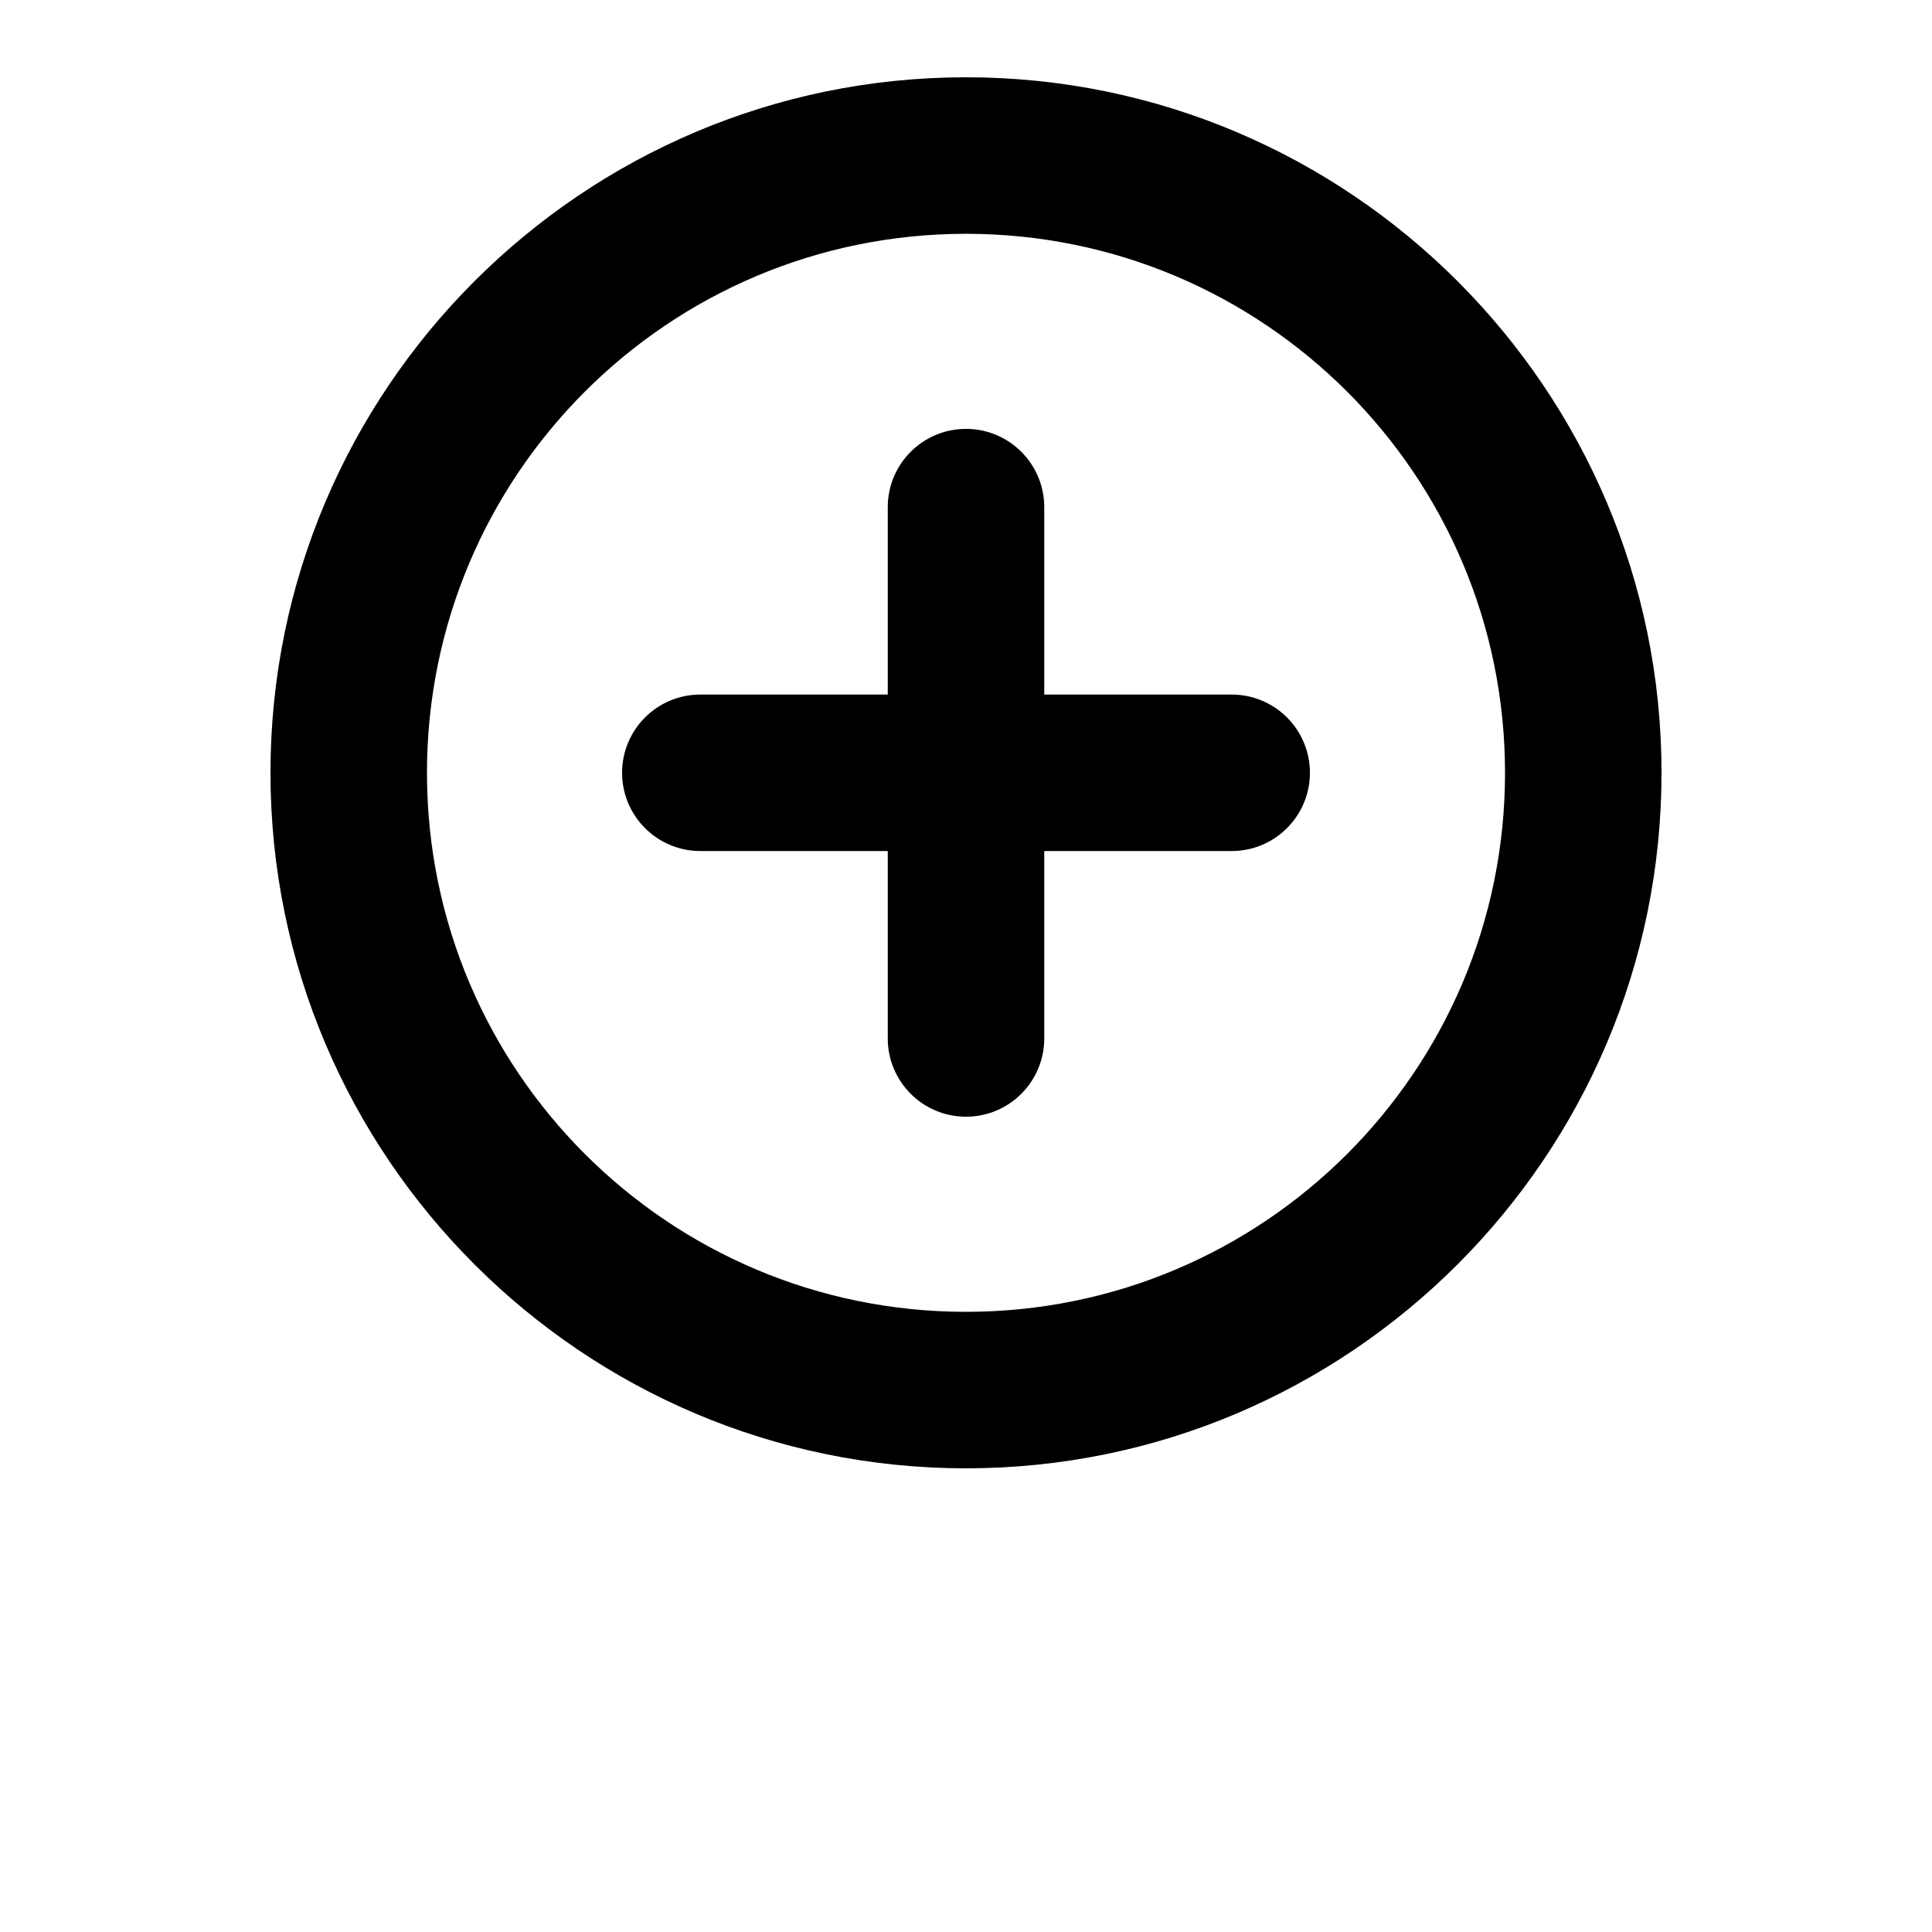
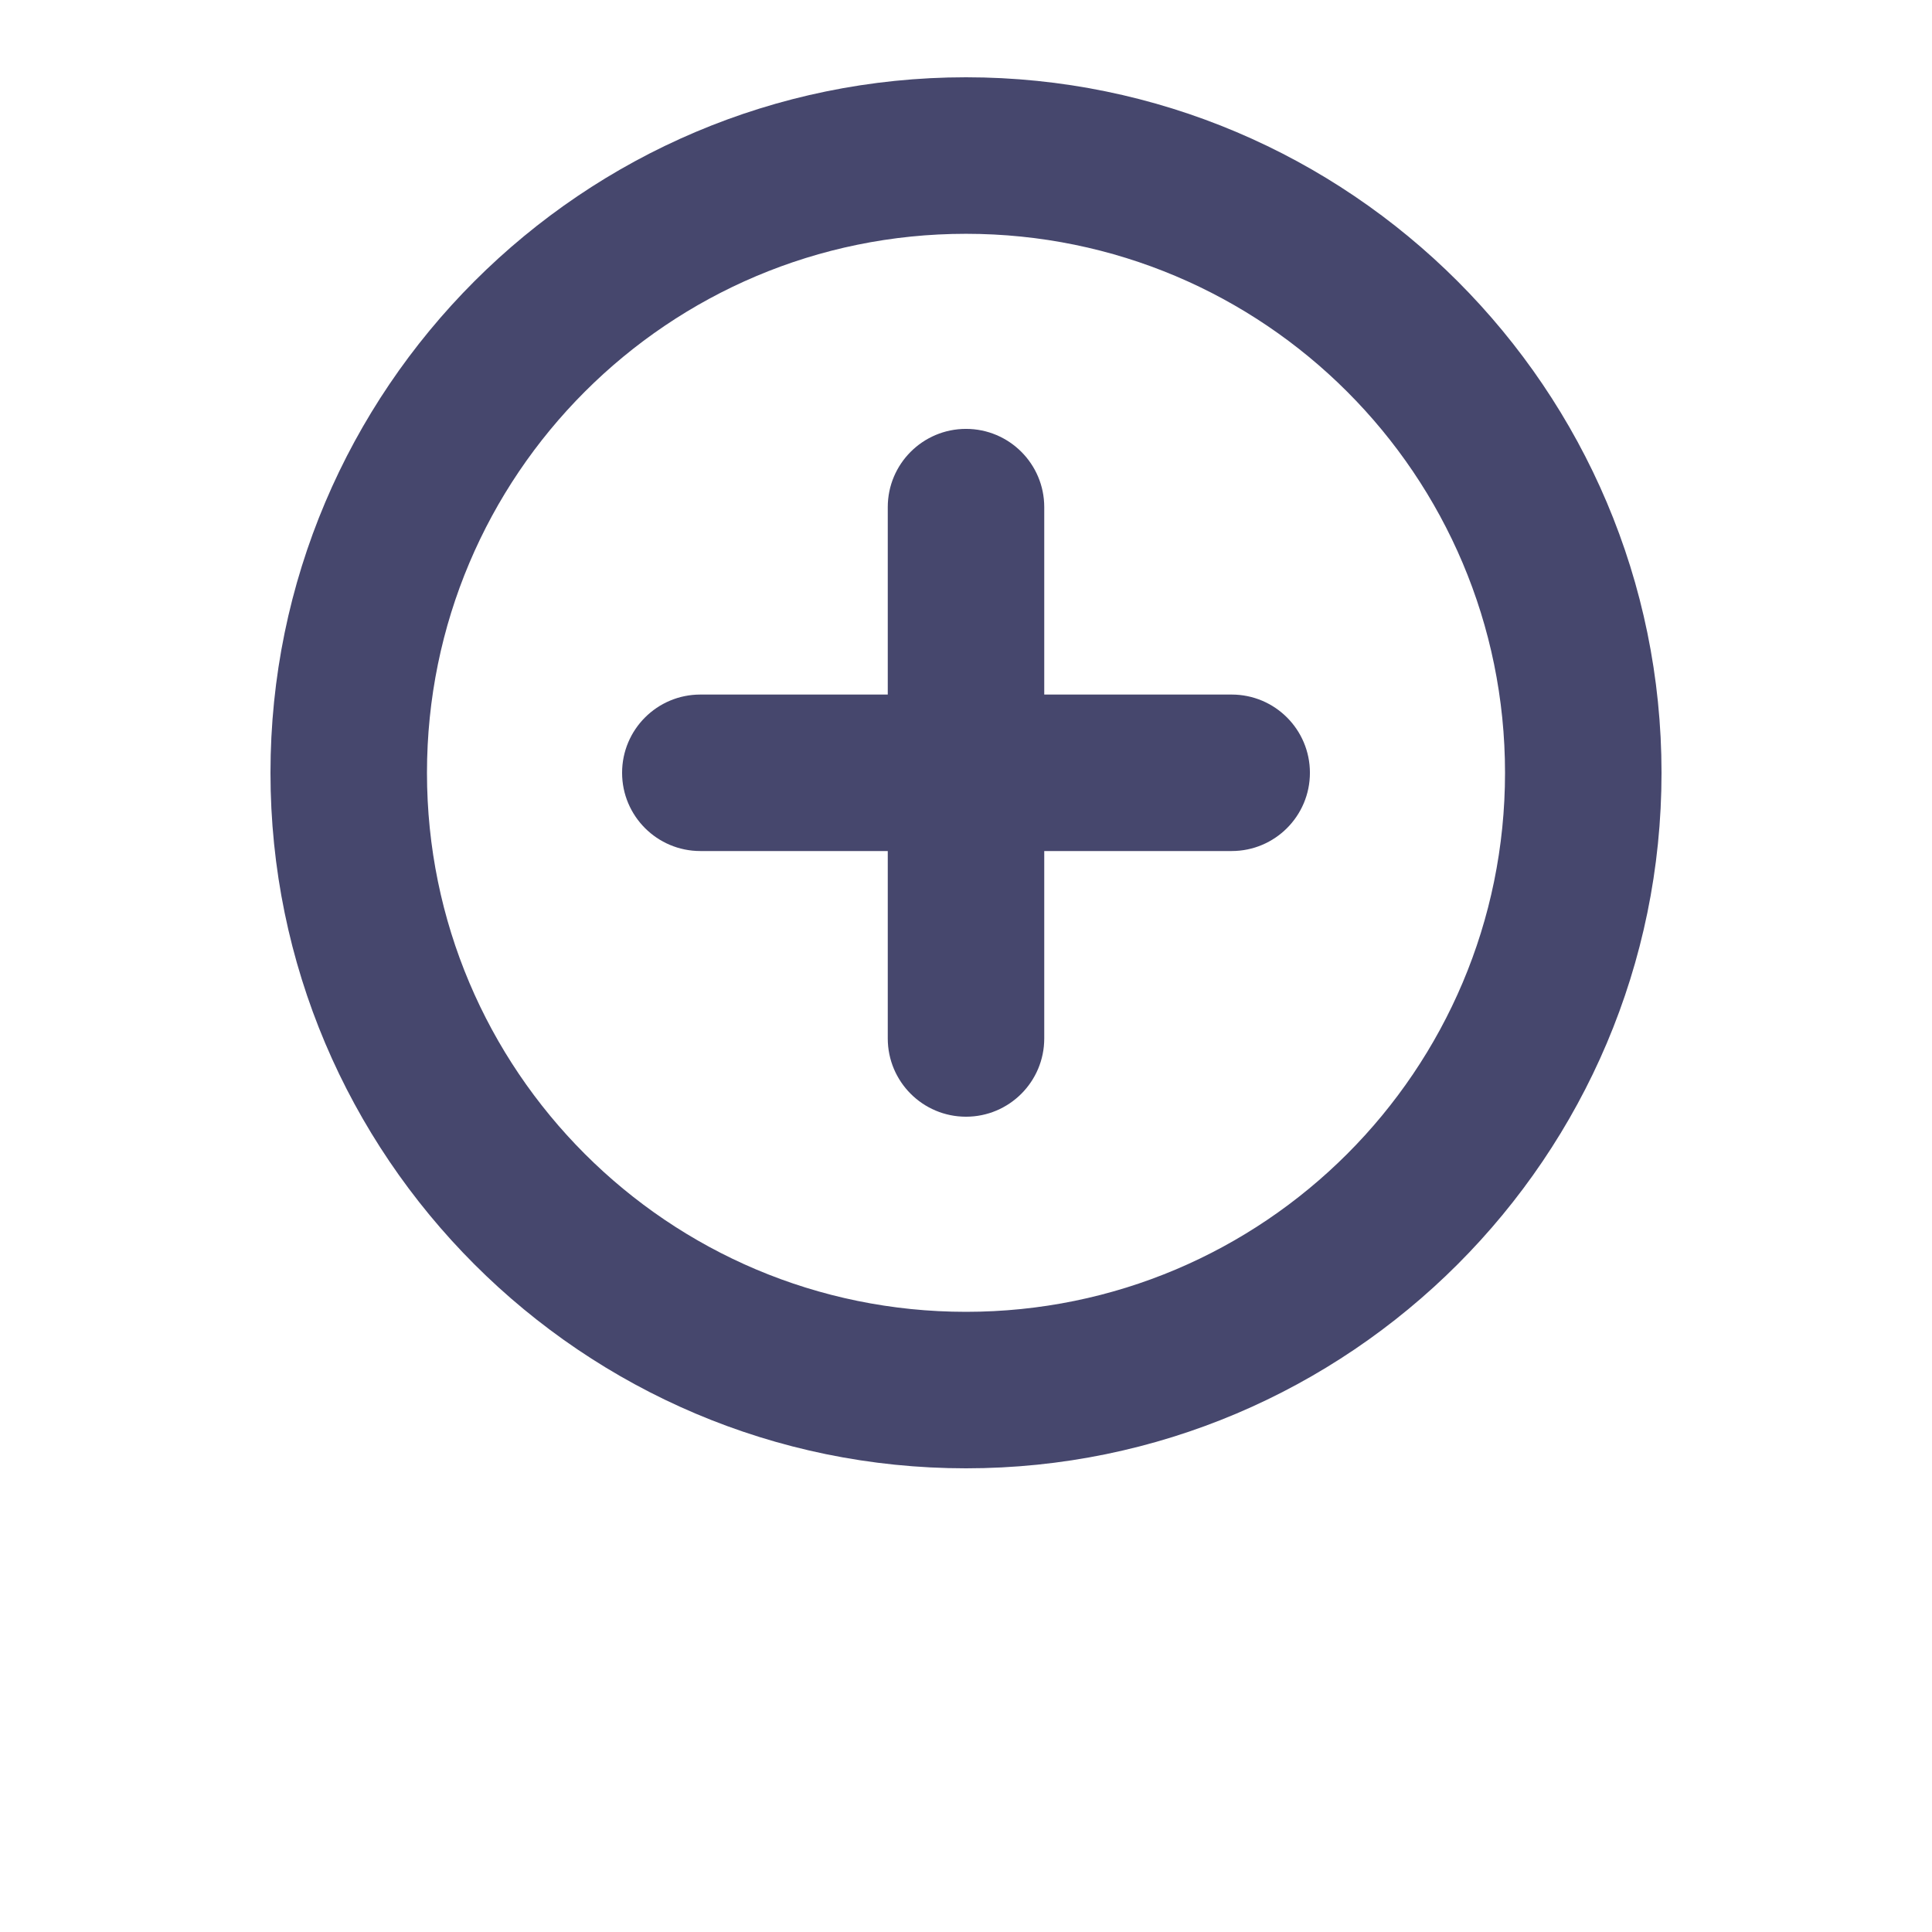
- <svg xmlns="http://www.w3.org/2000/svg" width="700pt" height="700pt" version="1.1" viewBox="0 0 700 700">
+ <svg xmlns="http://www.w3.org/2000/svg" fill="#46476d" width="700pt" height="700pt" version="1.1" viewBox="0 0 700 700">
  <g>
    <path d="m350 28c-138.95 0-252 113.05-252 252 0 138.95 113.05 252 252 252s252-113.05 252-252c0-138.95-113.05-252-252-252zm0 447.3c-107.87 0-195.3-87.434-195.3-195.29 0-107.87 87.434-195.3 195.3-195.3s195.3 87.438 195.3 195.3c0 107.86-87.434 195.29-195.3 195.29z" />
    <path d="m446.26 251.65h-67.91v-67.91c0-15.656-12.695-28.348-28.348-28.348s-28.348 12.695-28.348 28.348v67.91h-67.91c-15.656 0-28.348 12.695-28.348 28.348s12.695 28.348 28.348 28.348h67.91v67.91c0 15.656 12.695 28.348 28.348 28.348s28.348-12.695 28.348-28.348v-67.91h67.91c15.664 0 28.348-12.695 28.348-28.348s-12.684-28.348-28.348-28.348z" />
  </g>
</svg>
